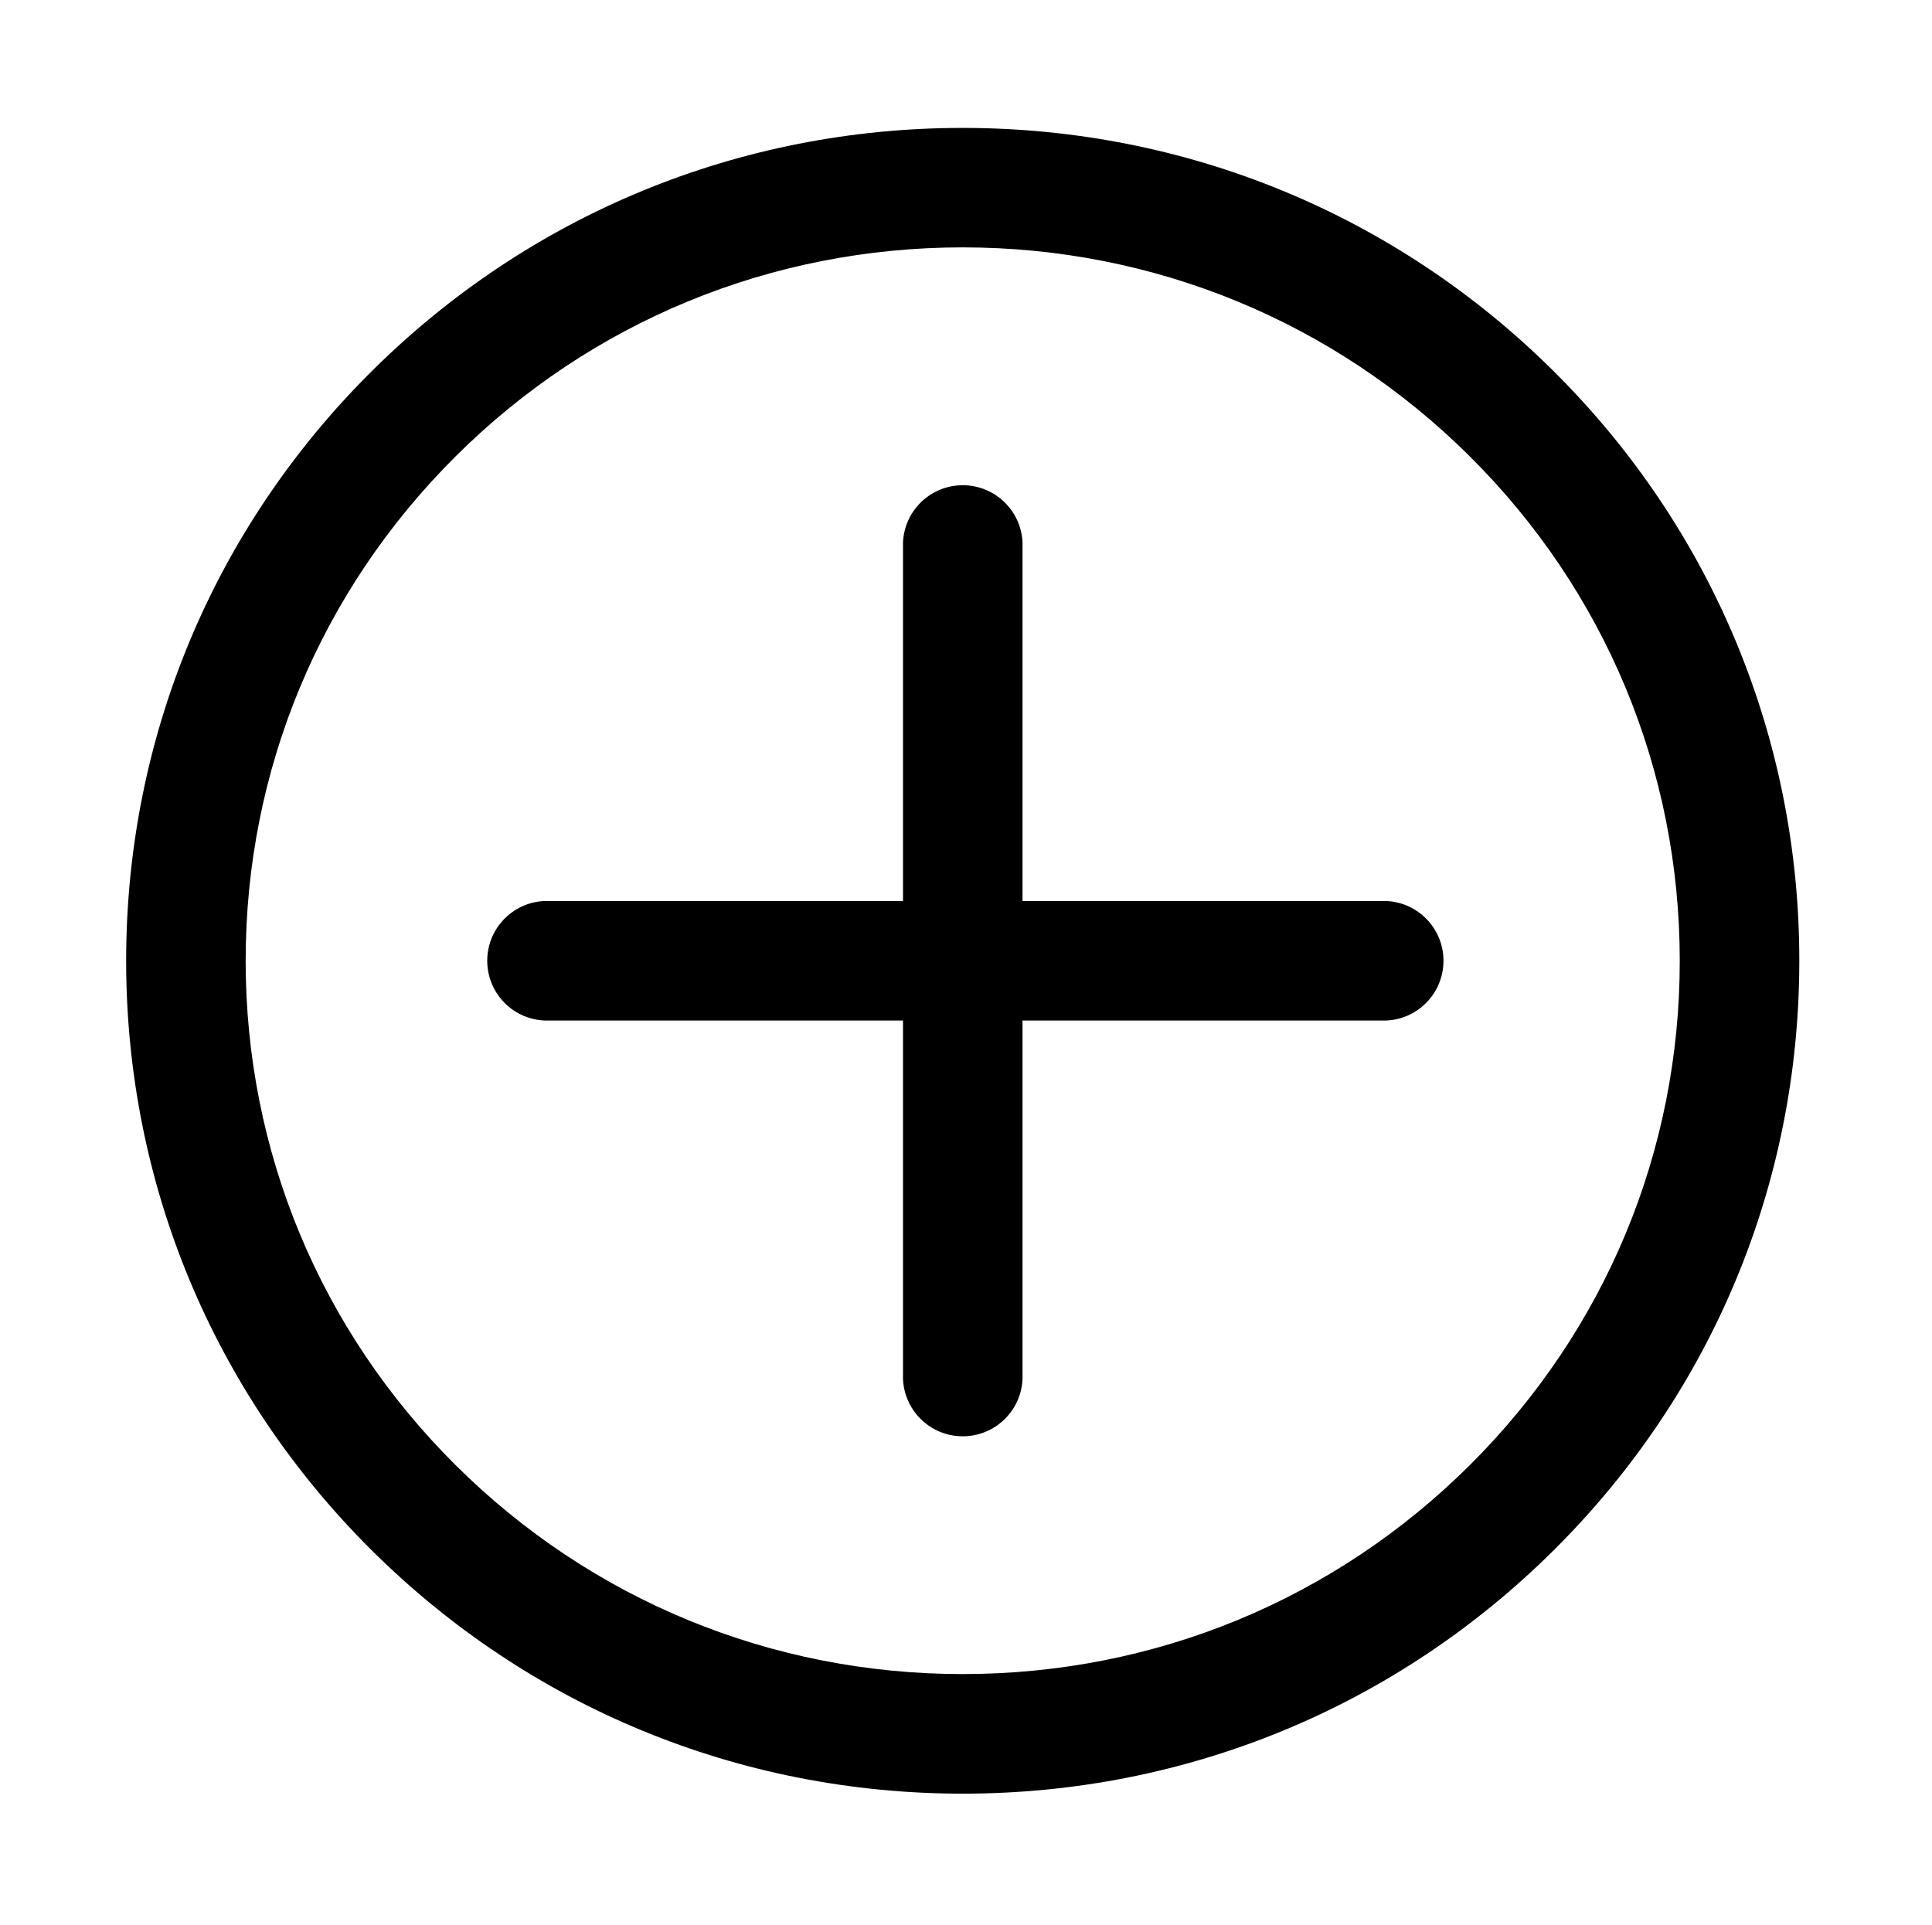
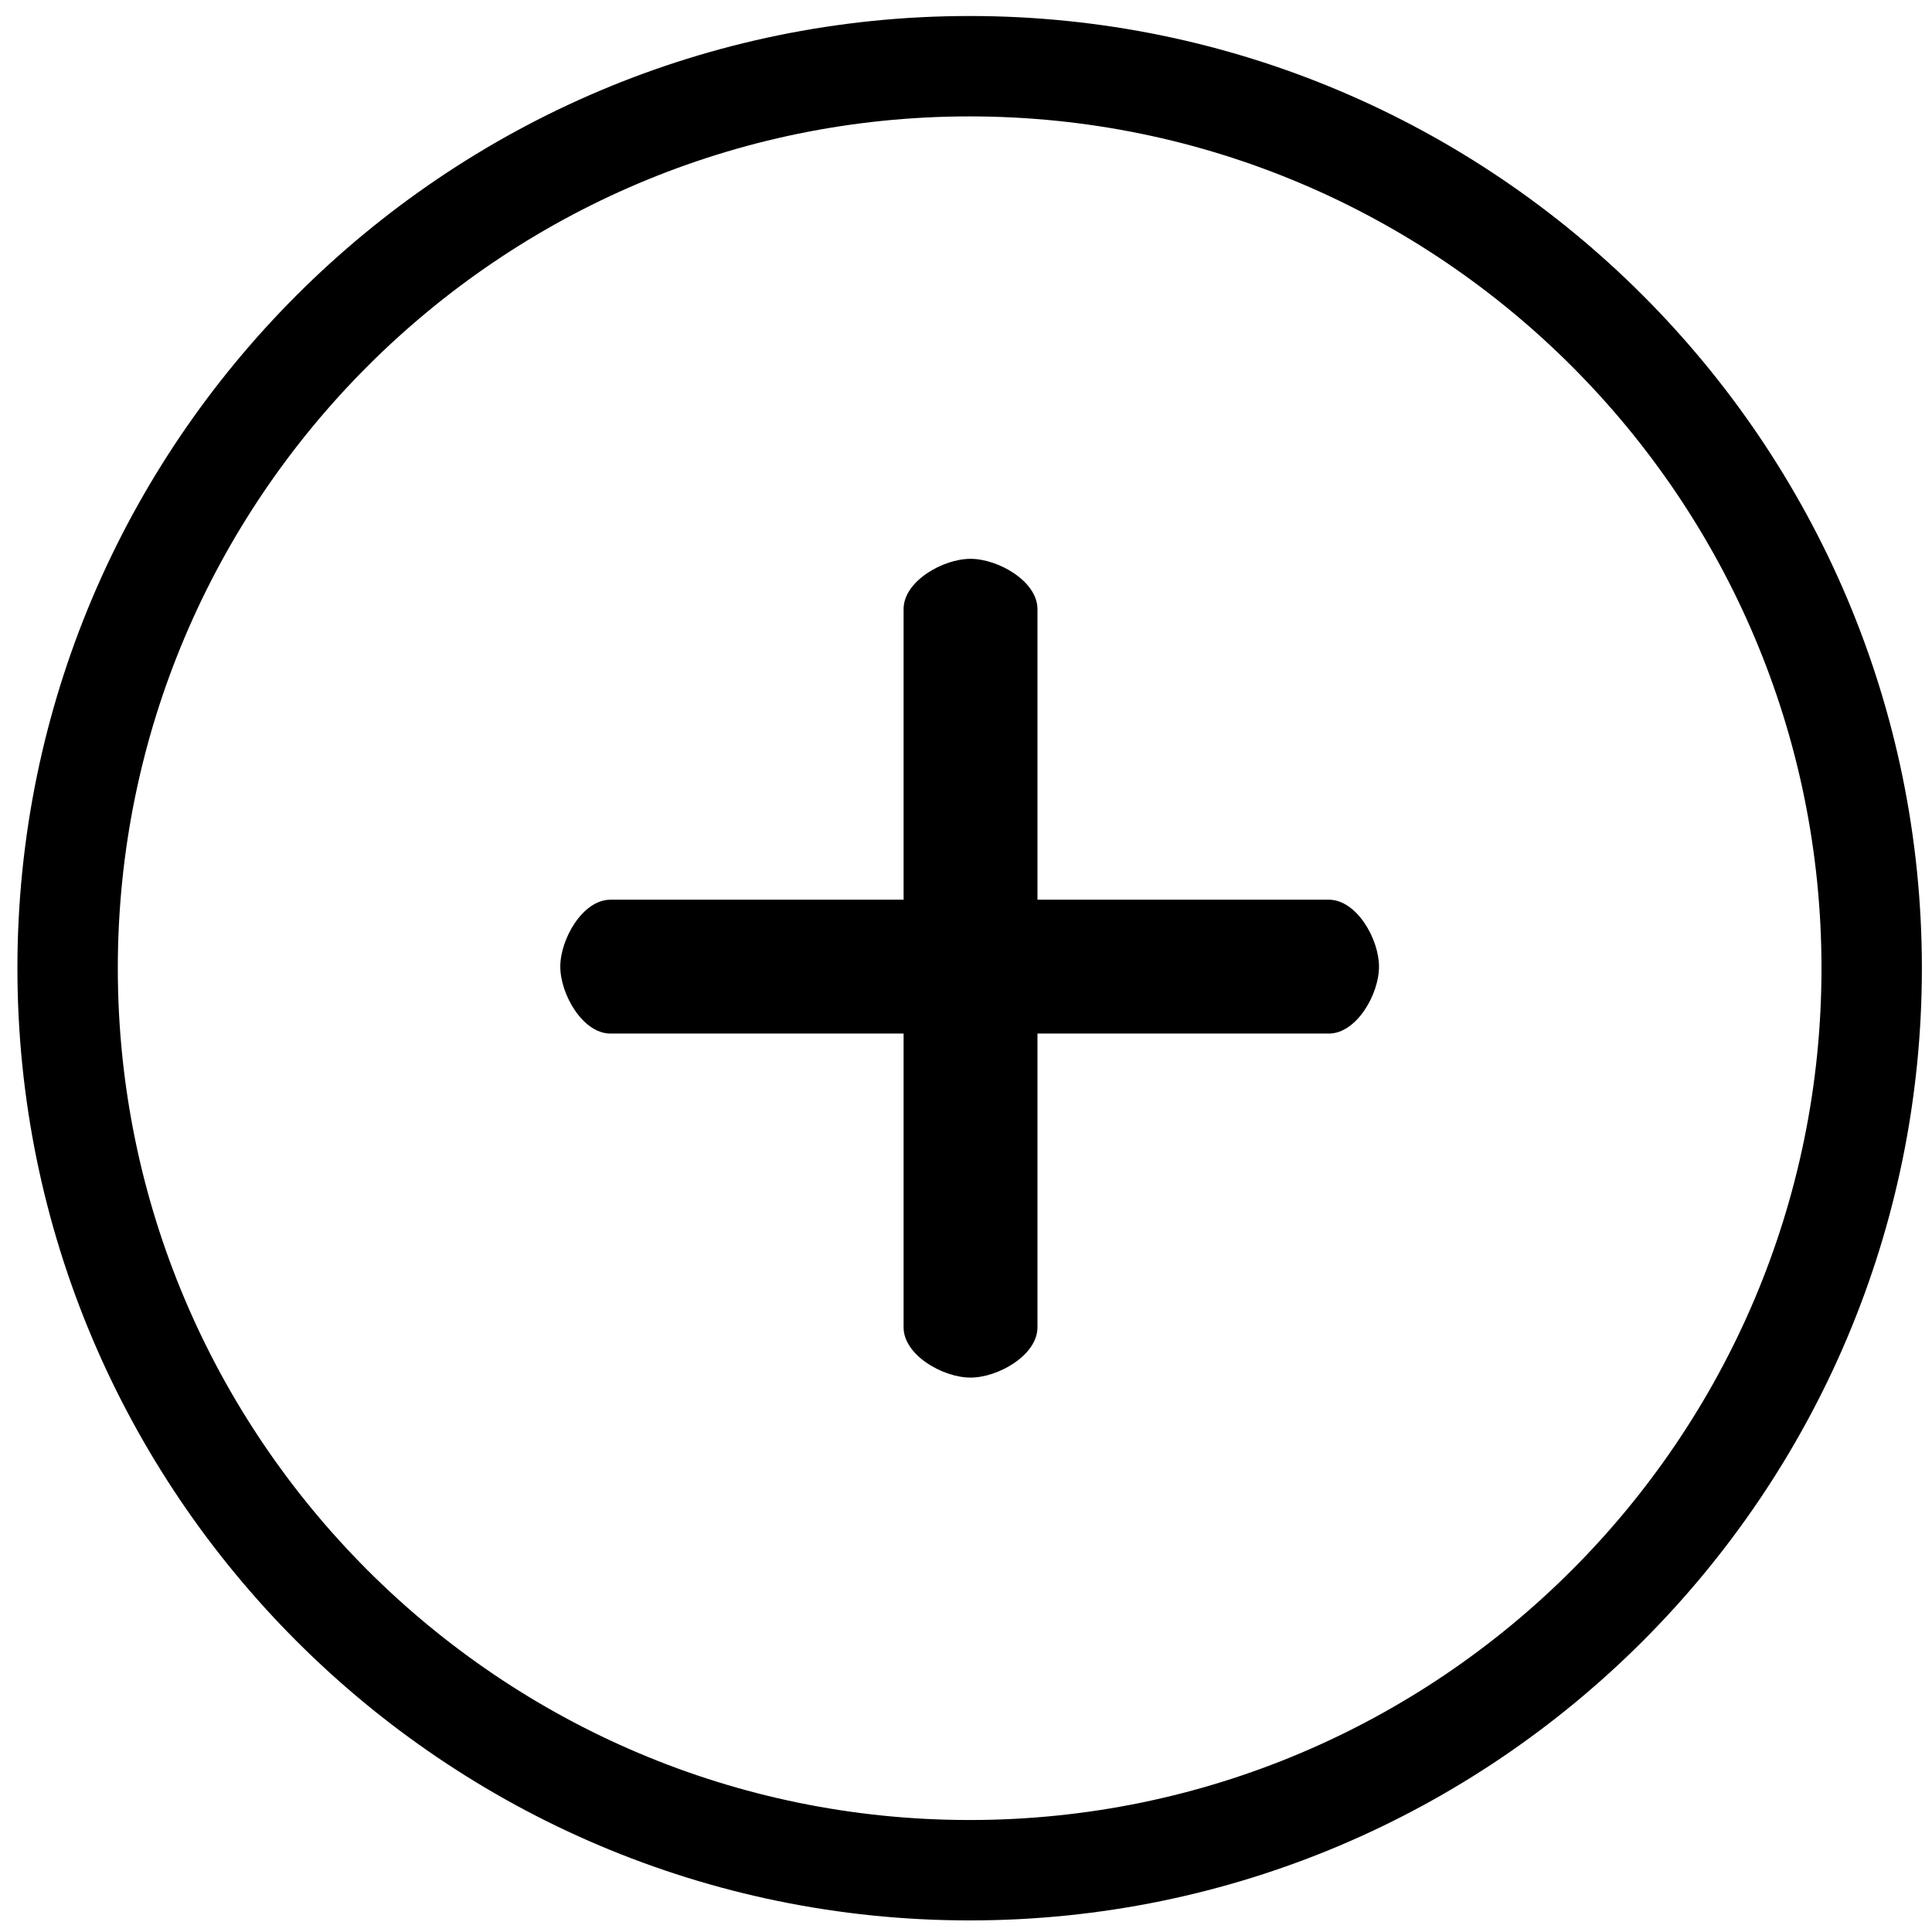
- <svg xmlns="http://www.w3.org/2000/svg" t="1584362937244" class="icon" viewBox="0 0 1028 1024" version="1.1" p-id="3783" width="200.781" height="200">
-   <defs>
-     <style type="text/css" />
-   </defs>
-   <path d="M512.277 954.412c-118.89 0-230.659-46.078-314.73-129.73S67.12 629.666 67.12 511.222s46.327-229.744 130.398-313.427 195.82-129.73 314.73-129.73 230.659 46.078 314.72 129.73S957.397 392.81 957.397 511.183 911.078 740.96 826.97 824.642s-195.8 129.77-314.692 129.77z m0-822.784c-101.972 0-197.809 39.494-269.865 111.222s-111.7 166.997-111.7 268.373 39.653 196.695 111.67 268.335S410.246 890.78 512.248 890.78s197.809-39.484 269.865-111.222 111.7-166.998 111.67-268.374c-0.03-101.375-39.654-196.665-111.67-268.303S614.22 131.628 512.277 131.628z m222.585 347.8H544.073V288.64c-0.76-17.561-15.613-31.18-33.173-30.419-16.495 0.714-29.704 13.924-30.419 30.419v190.787H289.703c-17.56 0.761-31.179 15.614-30.419 33.174 0.715 16.494 13.924 29.703 30.42 30.418H480.48v190.788c0.761 17.56 15.614 31.179 33.174 30.419 16.494-0.715 29.703-13.925 30.418-30.42V543.02h190.788c17.56 0.762 32.413-12.857 33.173-30.418 0.762-17.561-12.858-32.414-30.419-33.174a31.683 31.683 0 0 0-2.753 0z" p-id="3784" />
+ <svg xmlns="http://www.w3.org/2000/svg" t="1588254764945" class="icon" viewBox="0 0 1024 1024" version="1.1" p-id="15810" width="200" height="200">
+   <path d="M513.935 8.484c-278.301 0-504.704 226.401-504.704 504.671 0 278.301 226.401 504.704 504.704 504.704s504.704-226.401 504.704-504.704C1018.639 234.886 792.236 8.484 513.935 8.484L513.935 8.484zM513.935 964.643c-248.963 0-451.494-202.524-451.494-451.487 0-248.932 202.531-451.46 451.494-451.46s451.492 202.53 451.492 451.46C965.427 762.119 762.898 964.643 513.935 964.643L513.935 964.643zM704.296 476.861 549.873 476.861 549.873 322.795c0-14.686-20.792-26.606-35.478-26.606s-35.472 11.92-35.472 26.606l0 154.066L323.574 476.861c-14.686 0-26.605 20.792-26.605 35.478 0 14.686 11.918 35.472 26.605 35.472l155.349 0 0 155.738c0 14.686 20.786 26.605 35.472 26.605s35.478-11.918 35.478-26.605L549.873 547.811l154.423 0c14.686 0 26.605-20.786 26.605-35.472C730.902 497.652 719.014 476.861 704.296 476.861L704.296 476.861zM704.296 476.861" p-id="15811" />
</svg>
